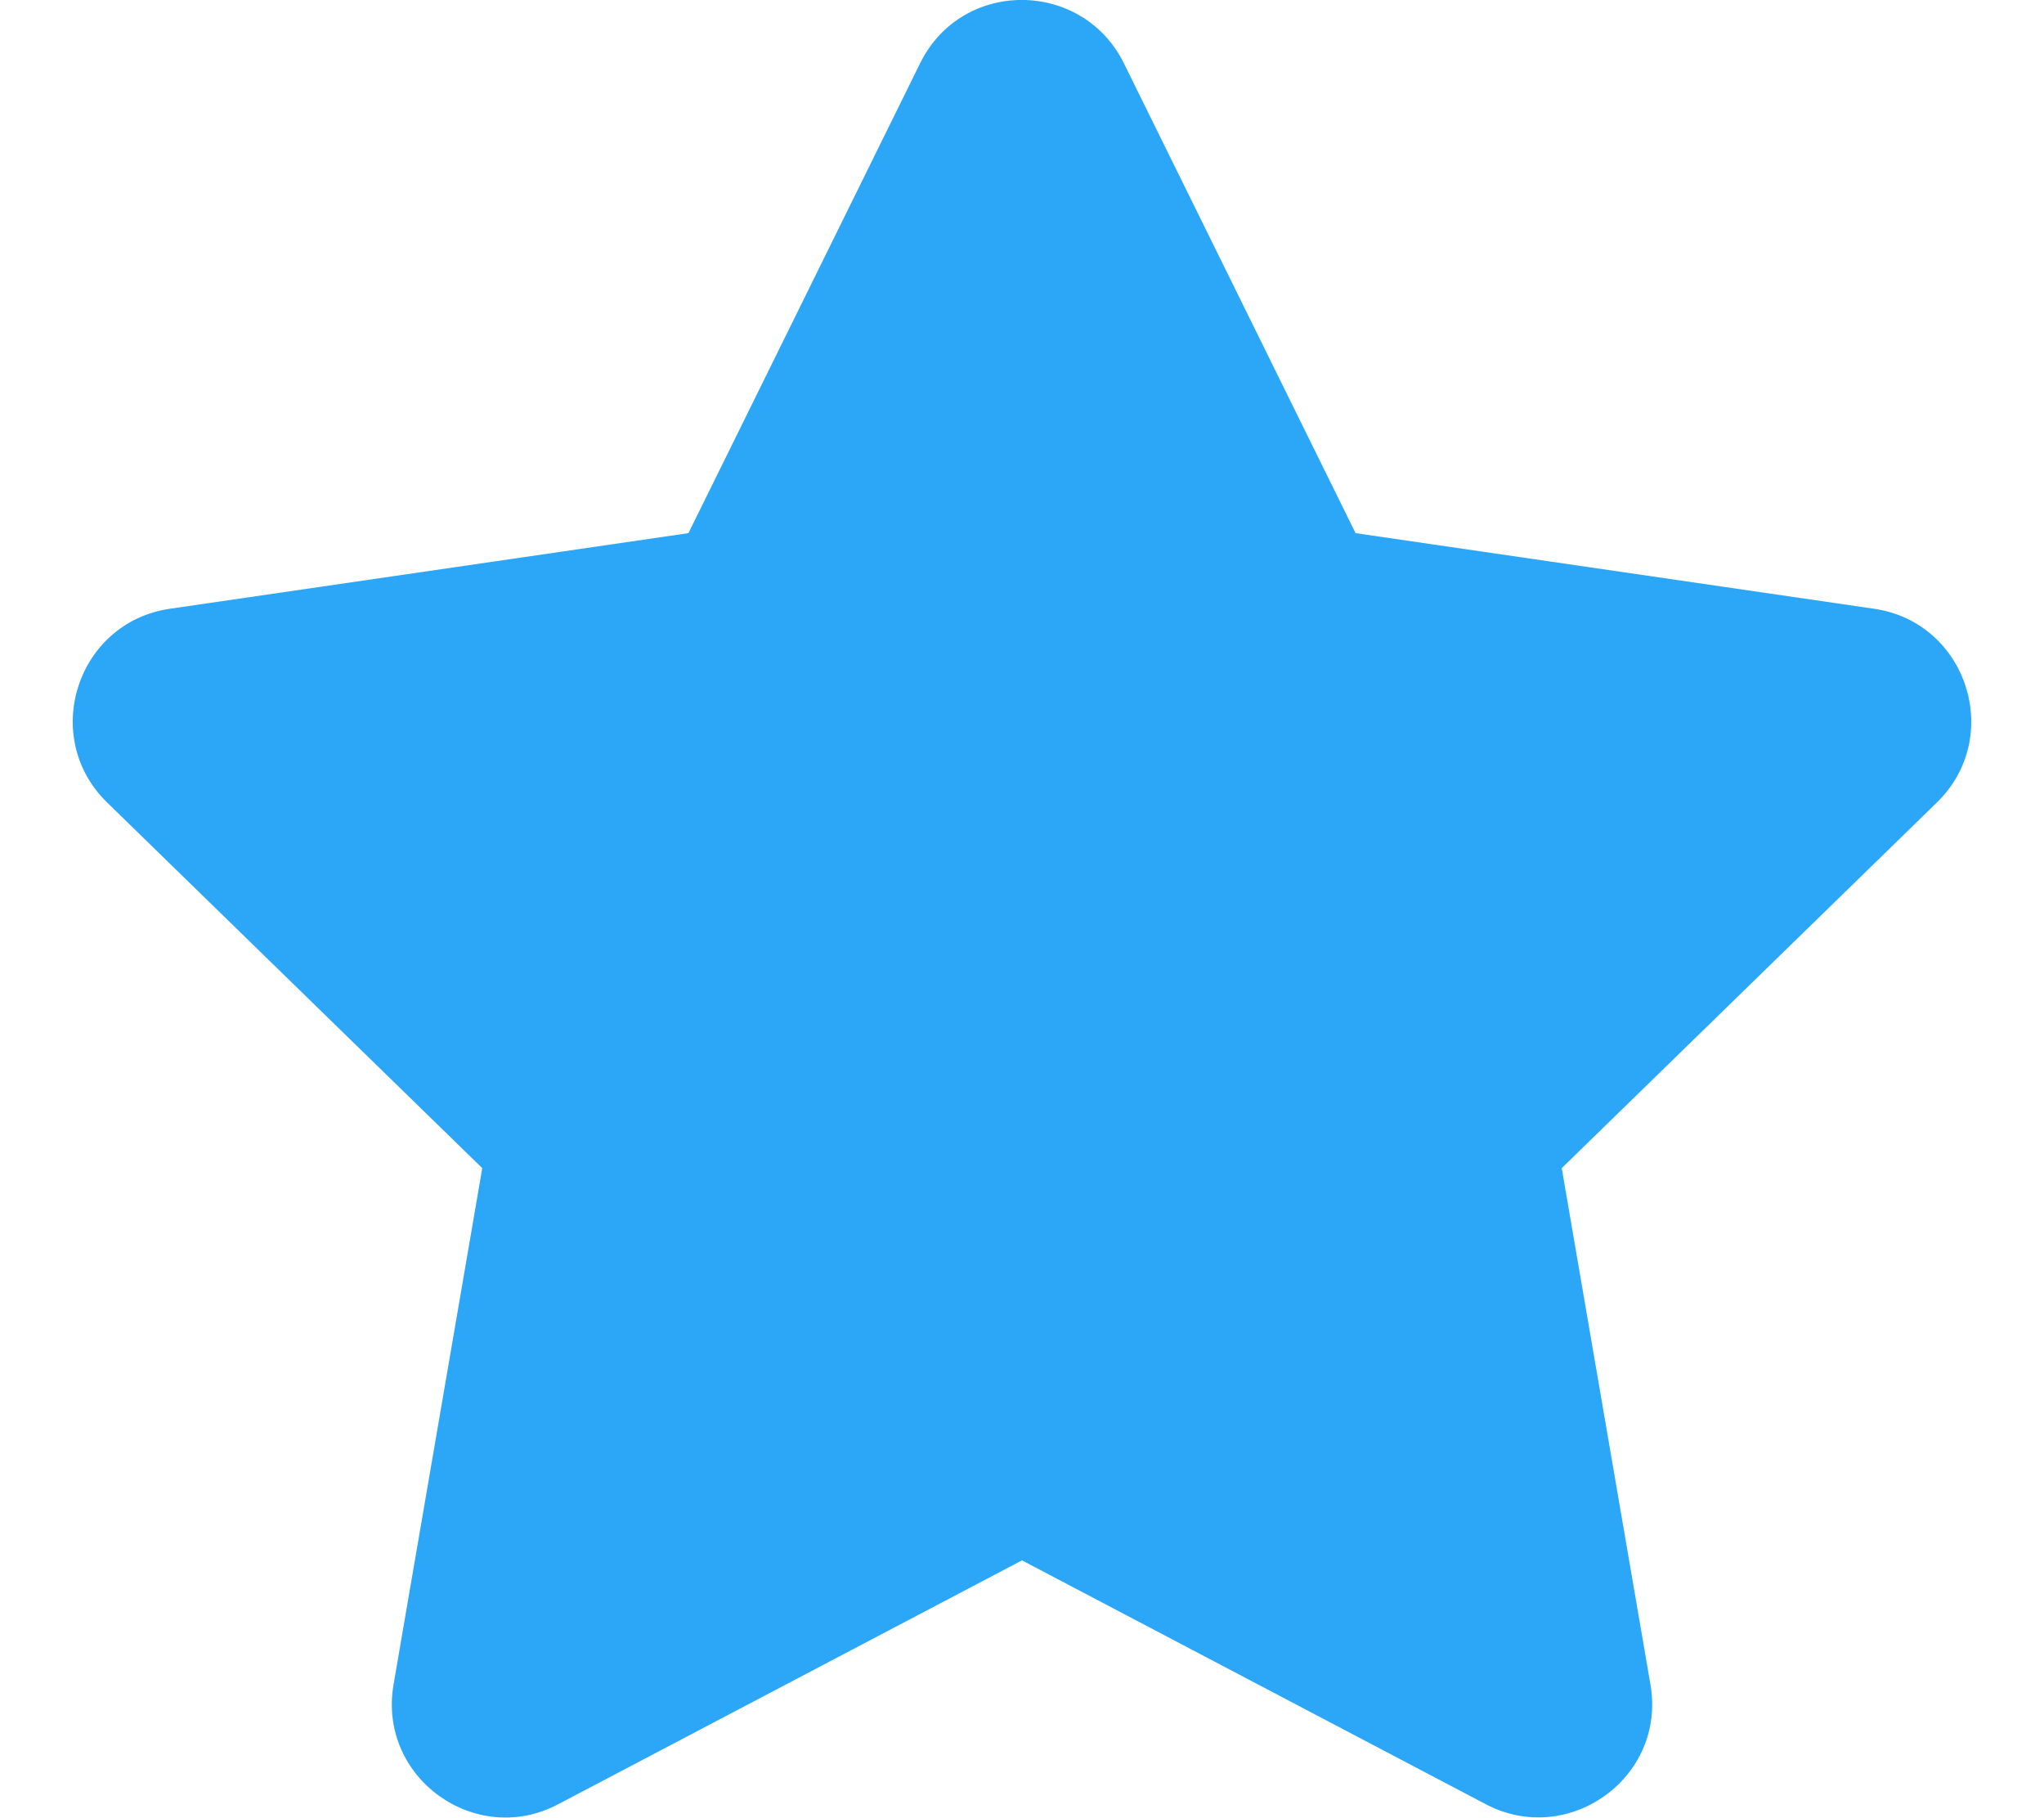
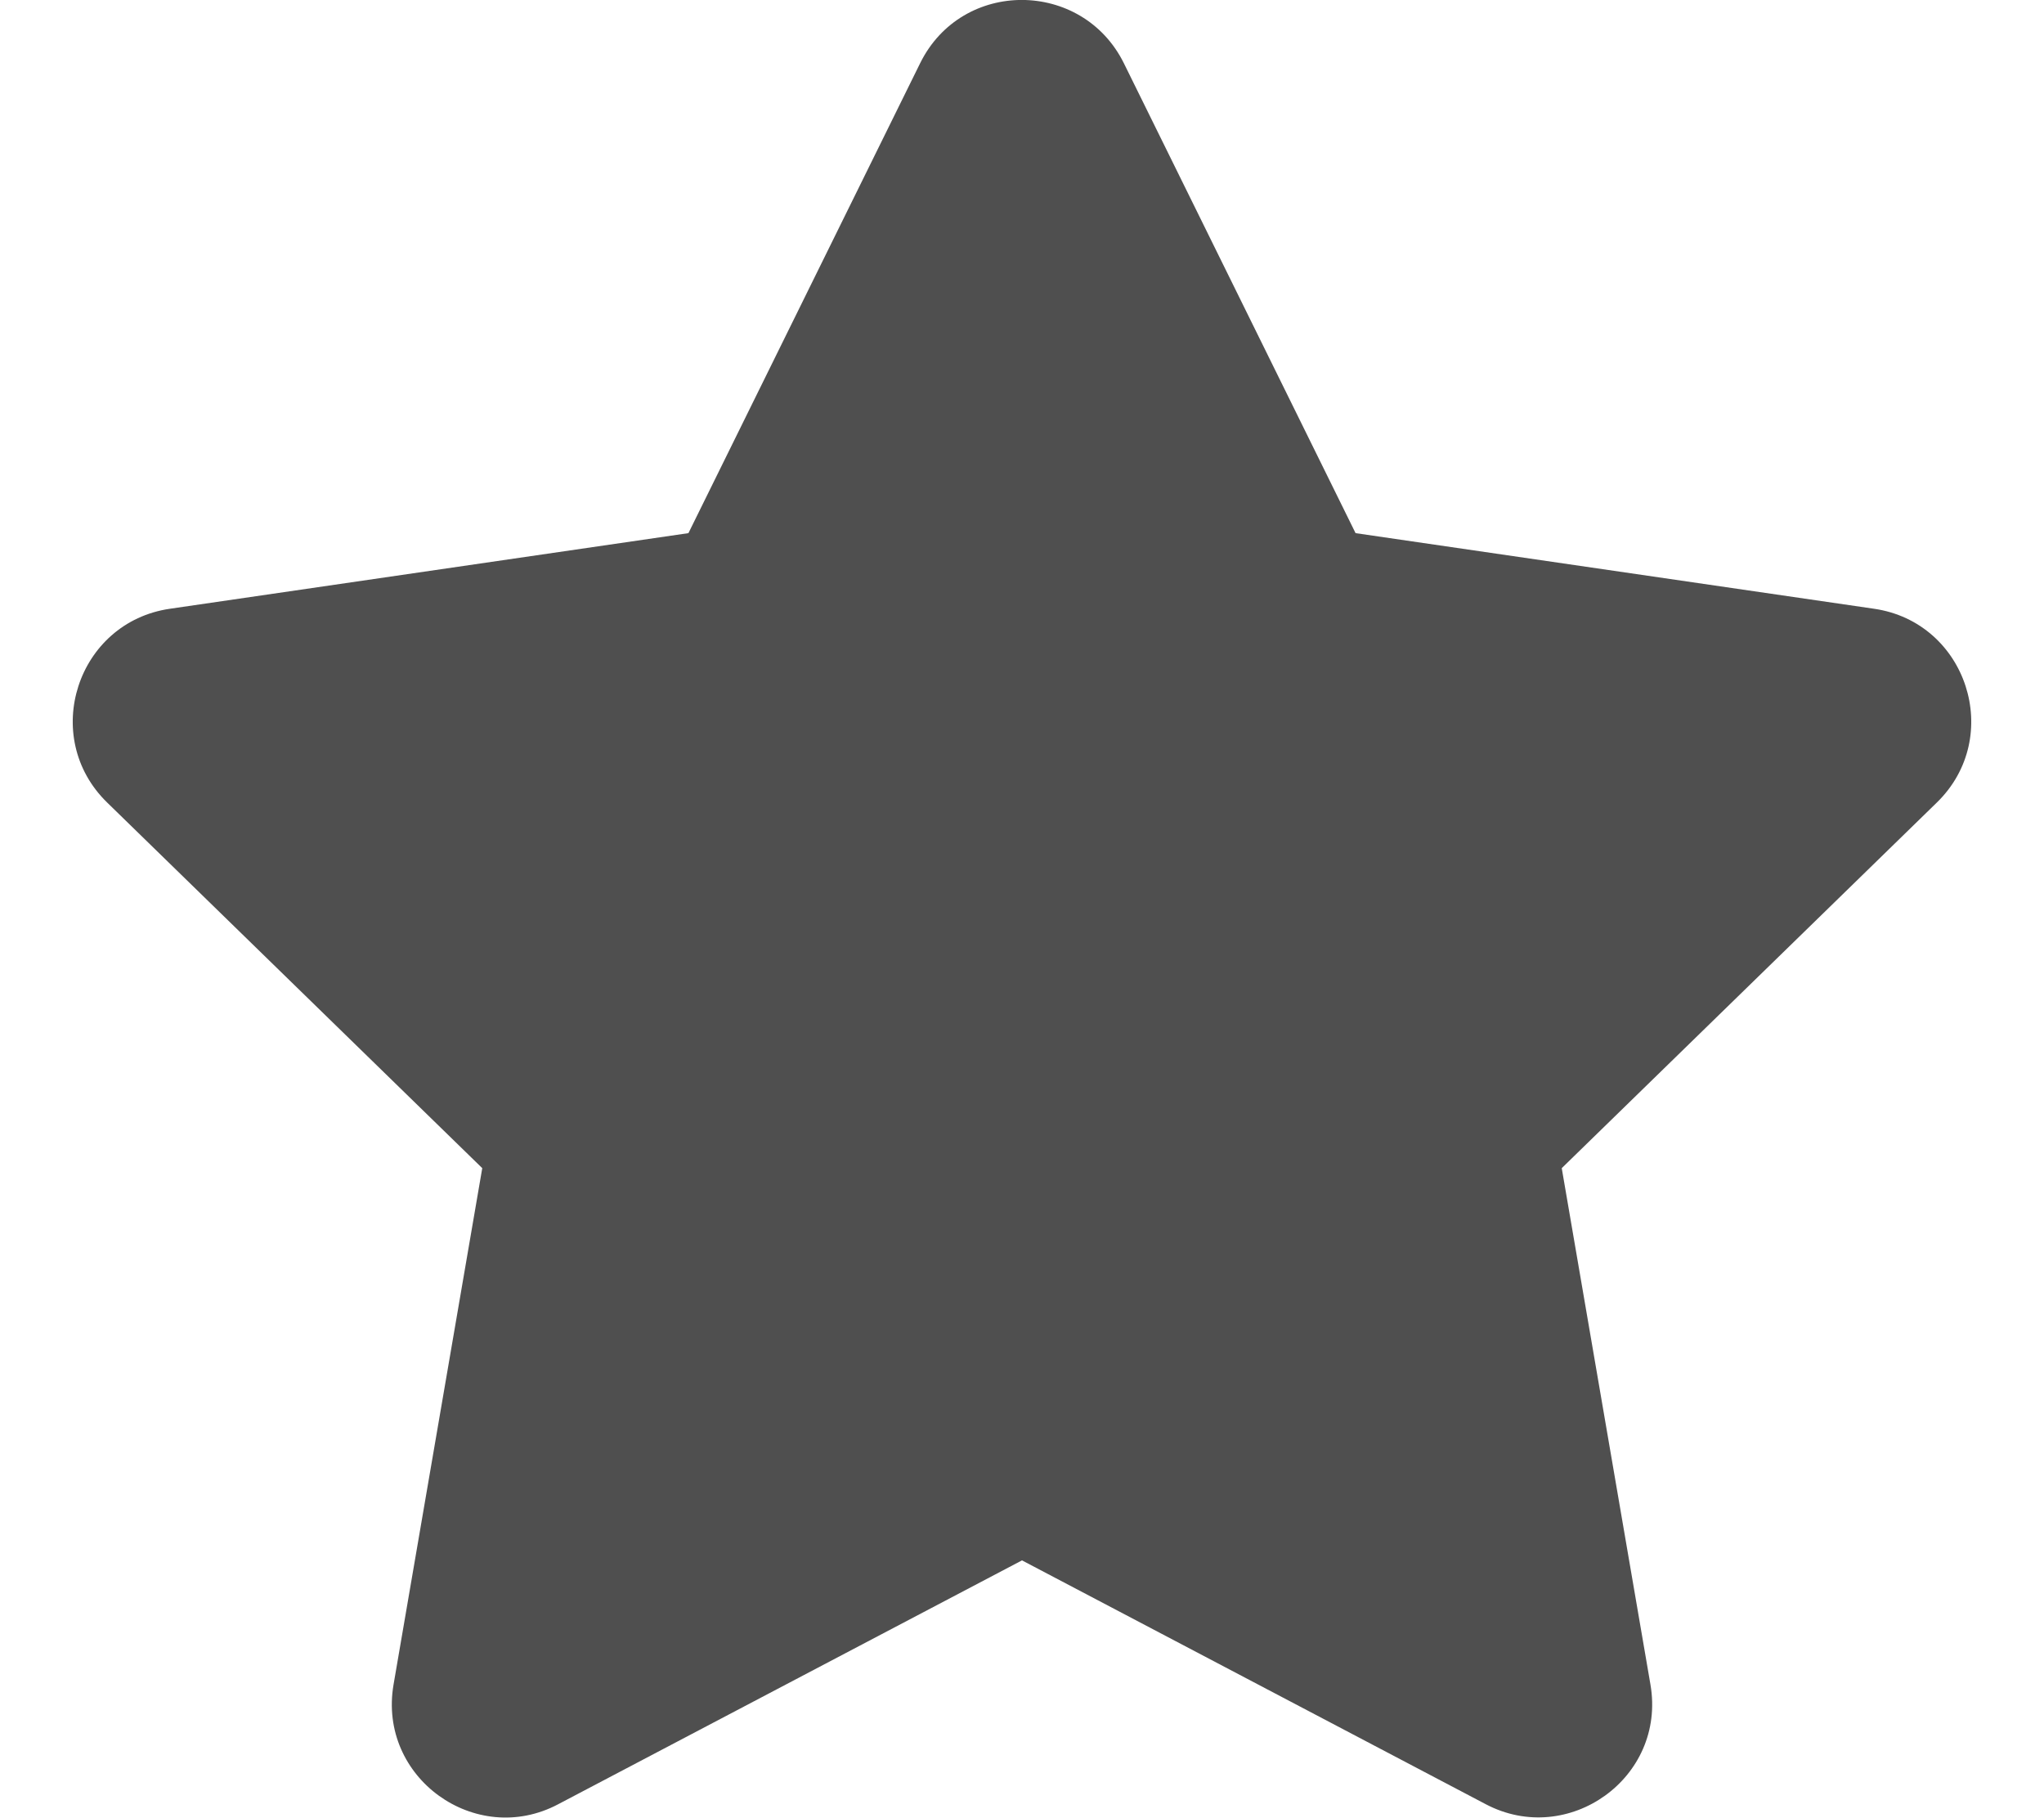
<svg xmlns="http://www.w3.org/2000/svg" aria-hidden="true" focusable="false" data-prefix="fas" data-icon="star" role="img" viewBox="0 0 576 512" class="svg-inline--fa fa-star fa-w-18 fa-9x">
-   <path fill="#2ca7f8" d="M259.3 17.8L194 150.2 47.9 171.5c-26.2 3.8-36.7 36.1-17.7 54.6l105.7 103-25 145.5c-4.5 26.3 23.2 46 46.4 33.7L288 439.6l130.7 68.7c23.2 12.2 50.9-7.4 46.4-33.7l-25-145.5 105.7-103c19-18.5 8.5-50.8-17.7-54.6L382 150.2 316.7 17.8c-11.7-23.6-45.6-23.9-57.4 0z" class="" />
+   <path fill="#4f4f4f" d="M259.3 17.8L194 150.2 47.9 171.5c-26.2 3.8-36.7 36.1-17.7 54.6l105.7 103-25 145.5c-4.5 26.3 23.2 46 46.4 33.7L288 439.6l130.7 68.7c23.2 12.2 50.9-7.4 46.4-33.7l-25-145.5 105.7-103c19-18.5 8.5-50.8-17.7-54.6L382 150.2 316.7 17.8c-11.7-23.6-45.6-23.9-57.4 0z" class="" />
</svg>
